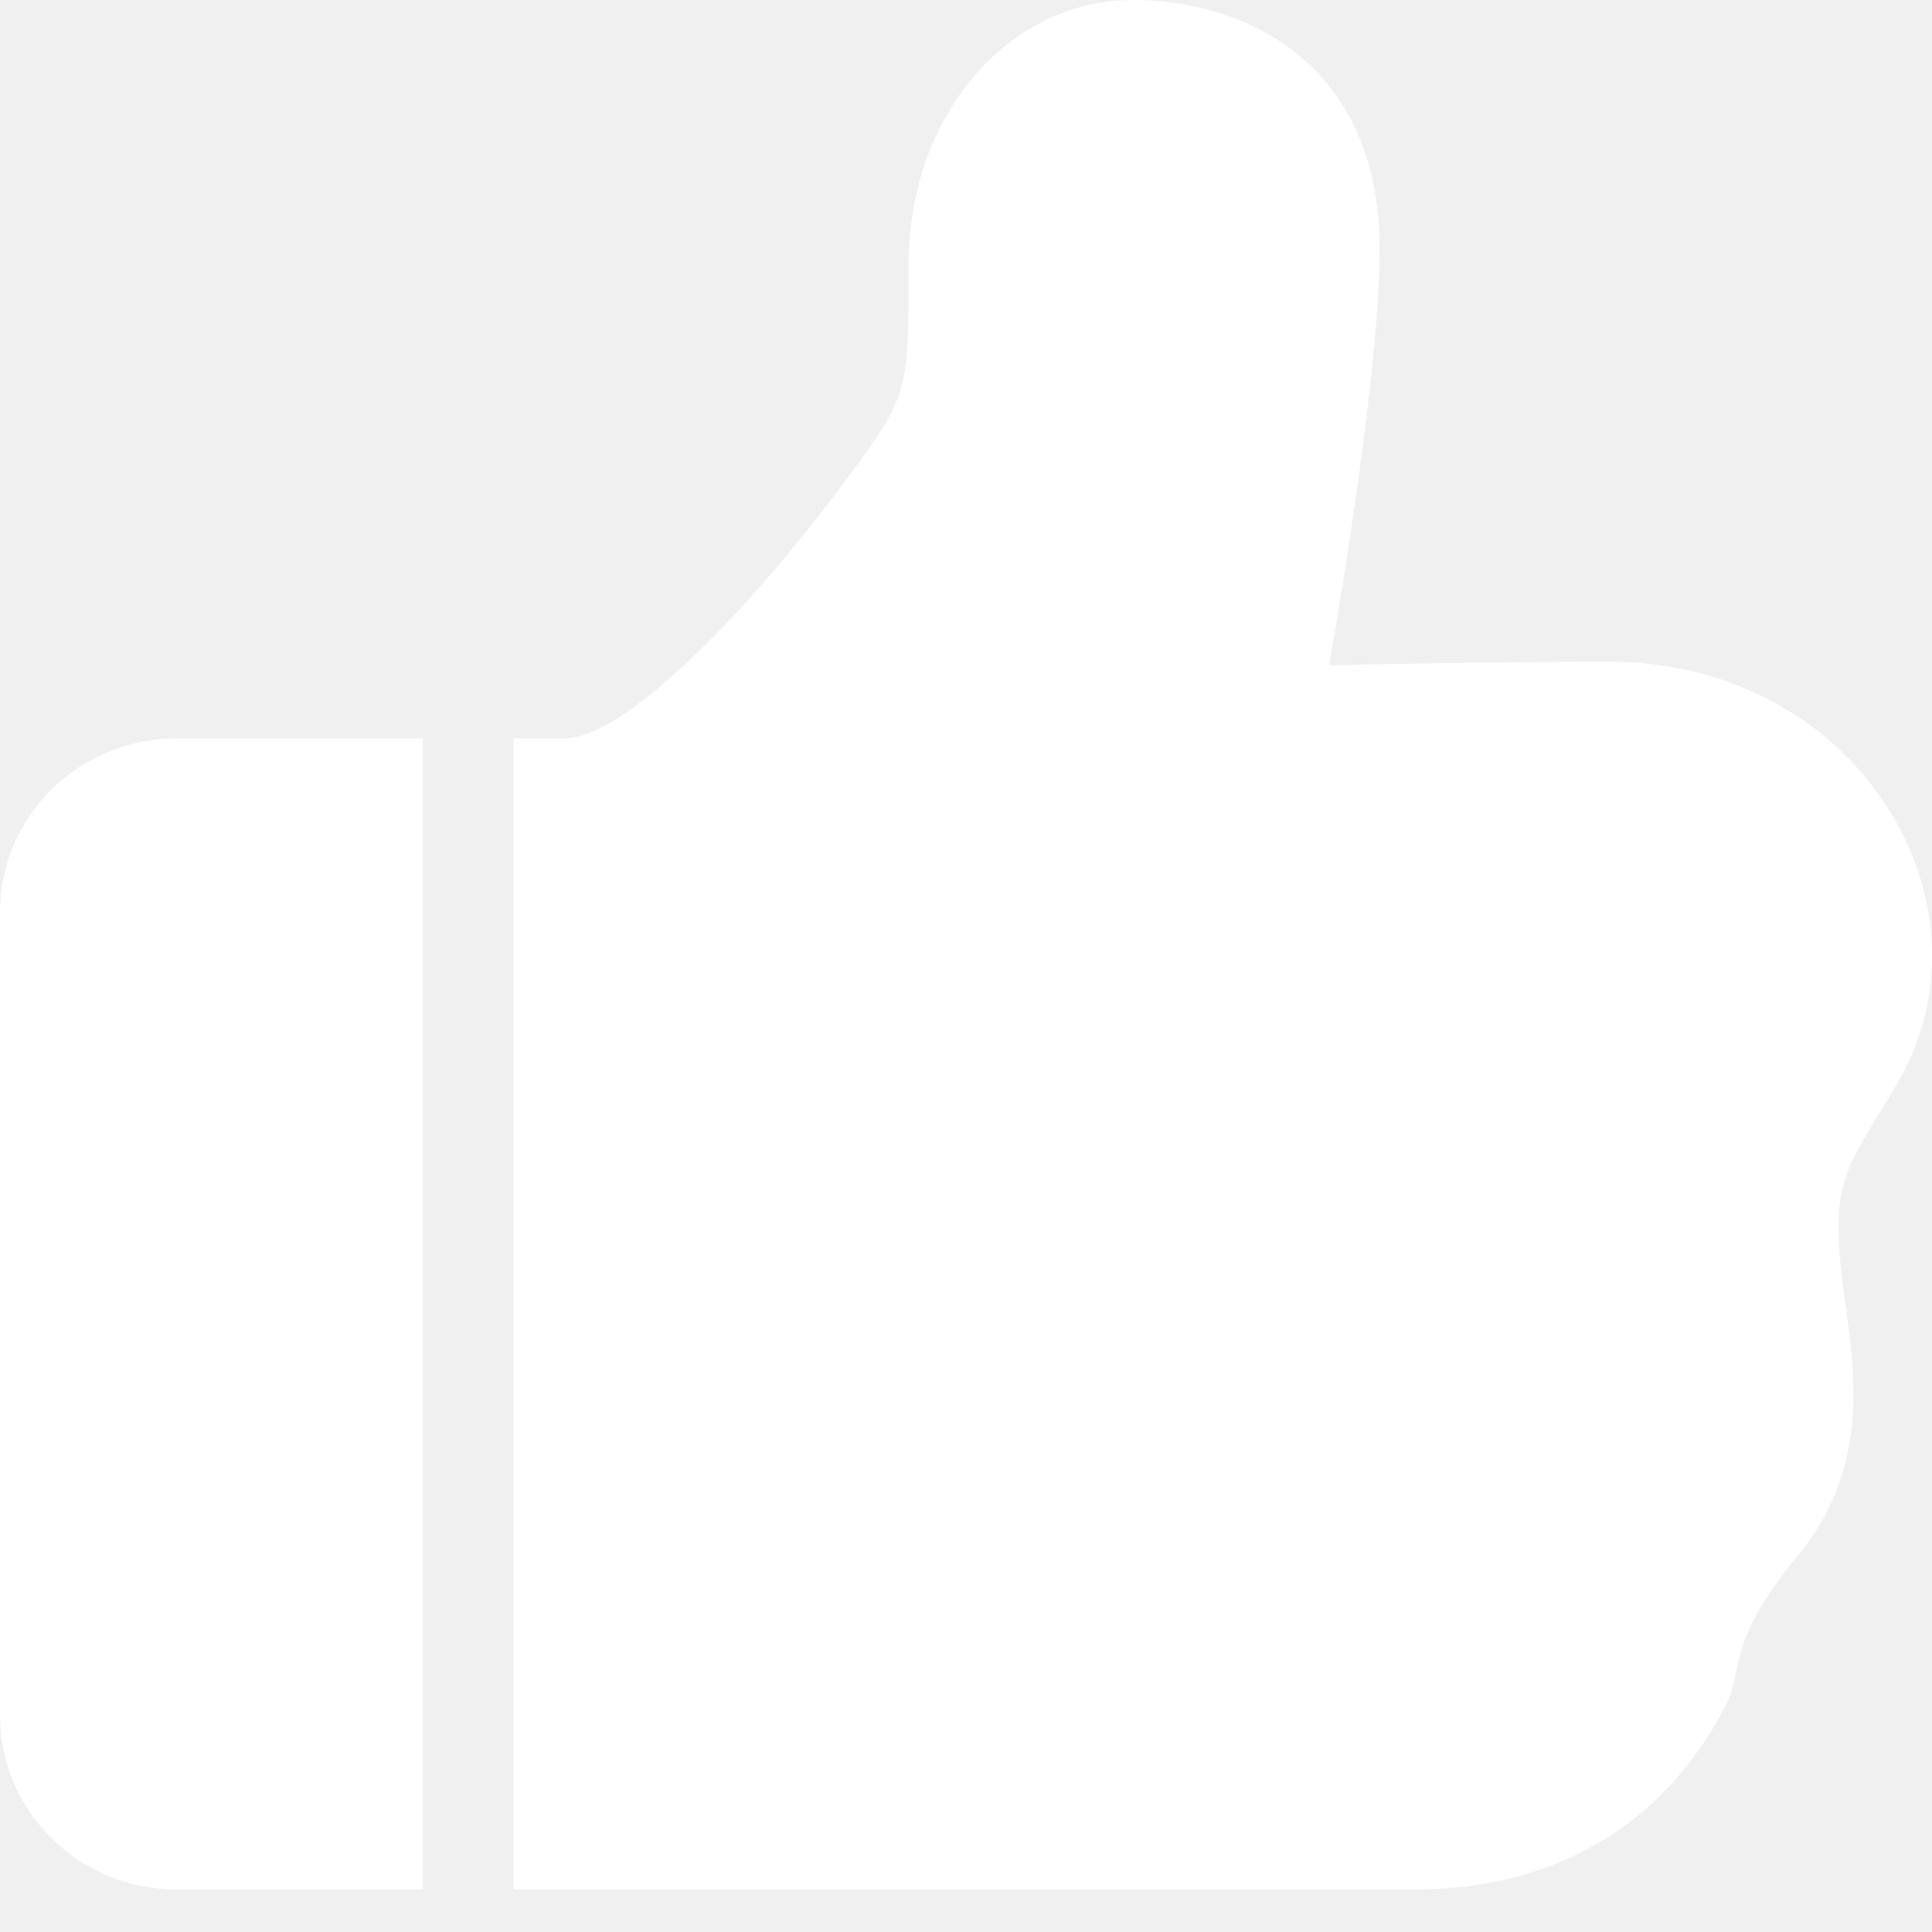
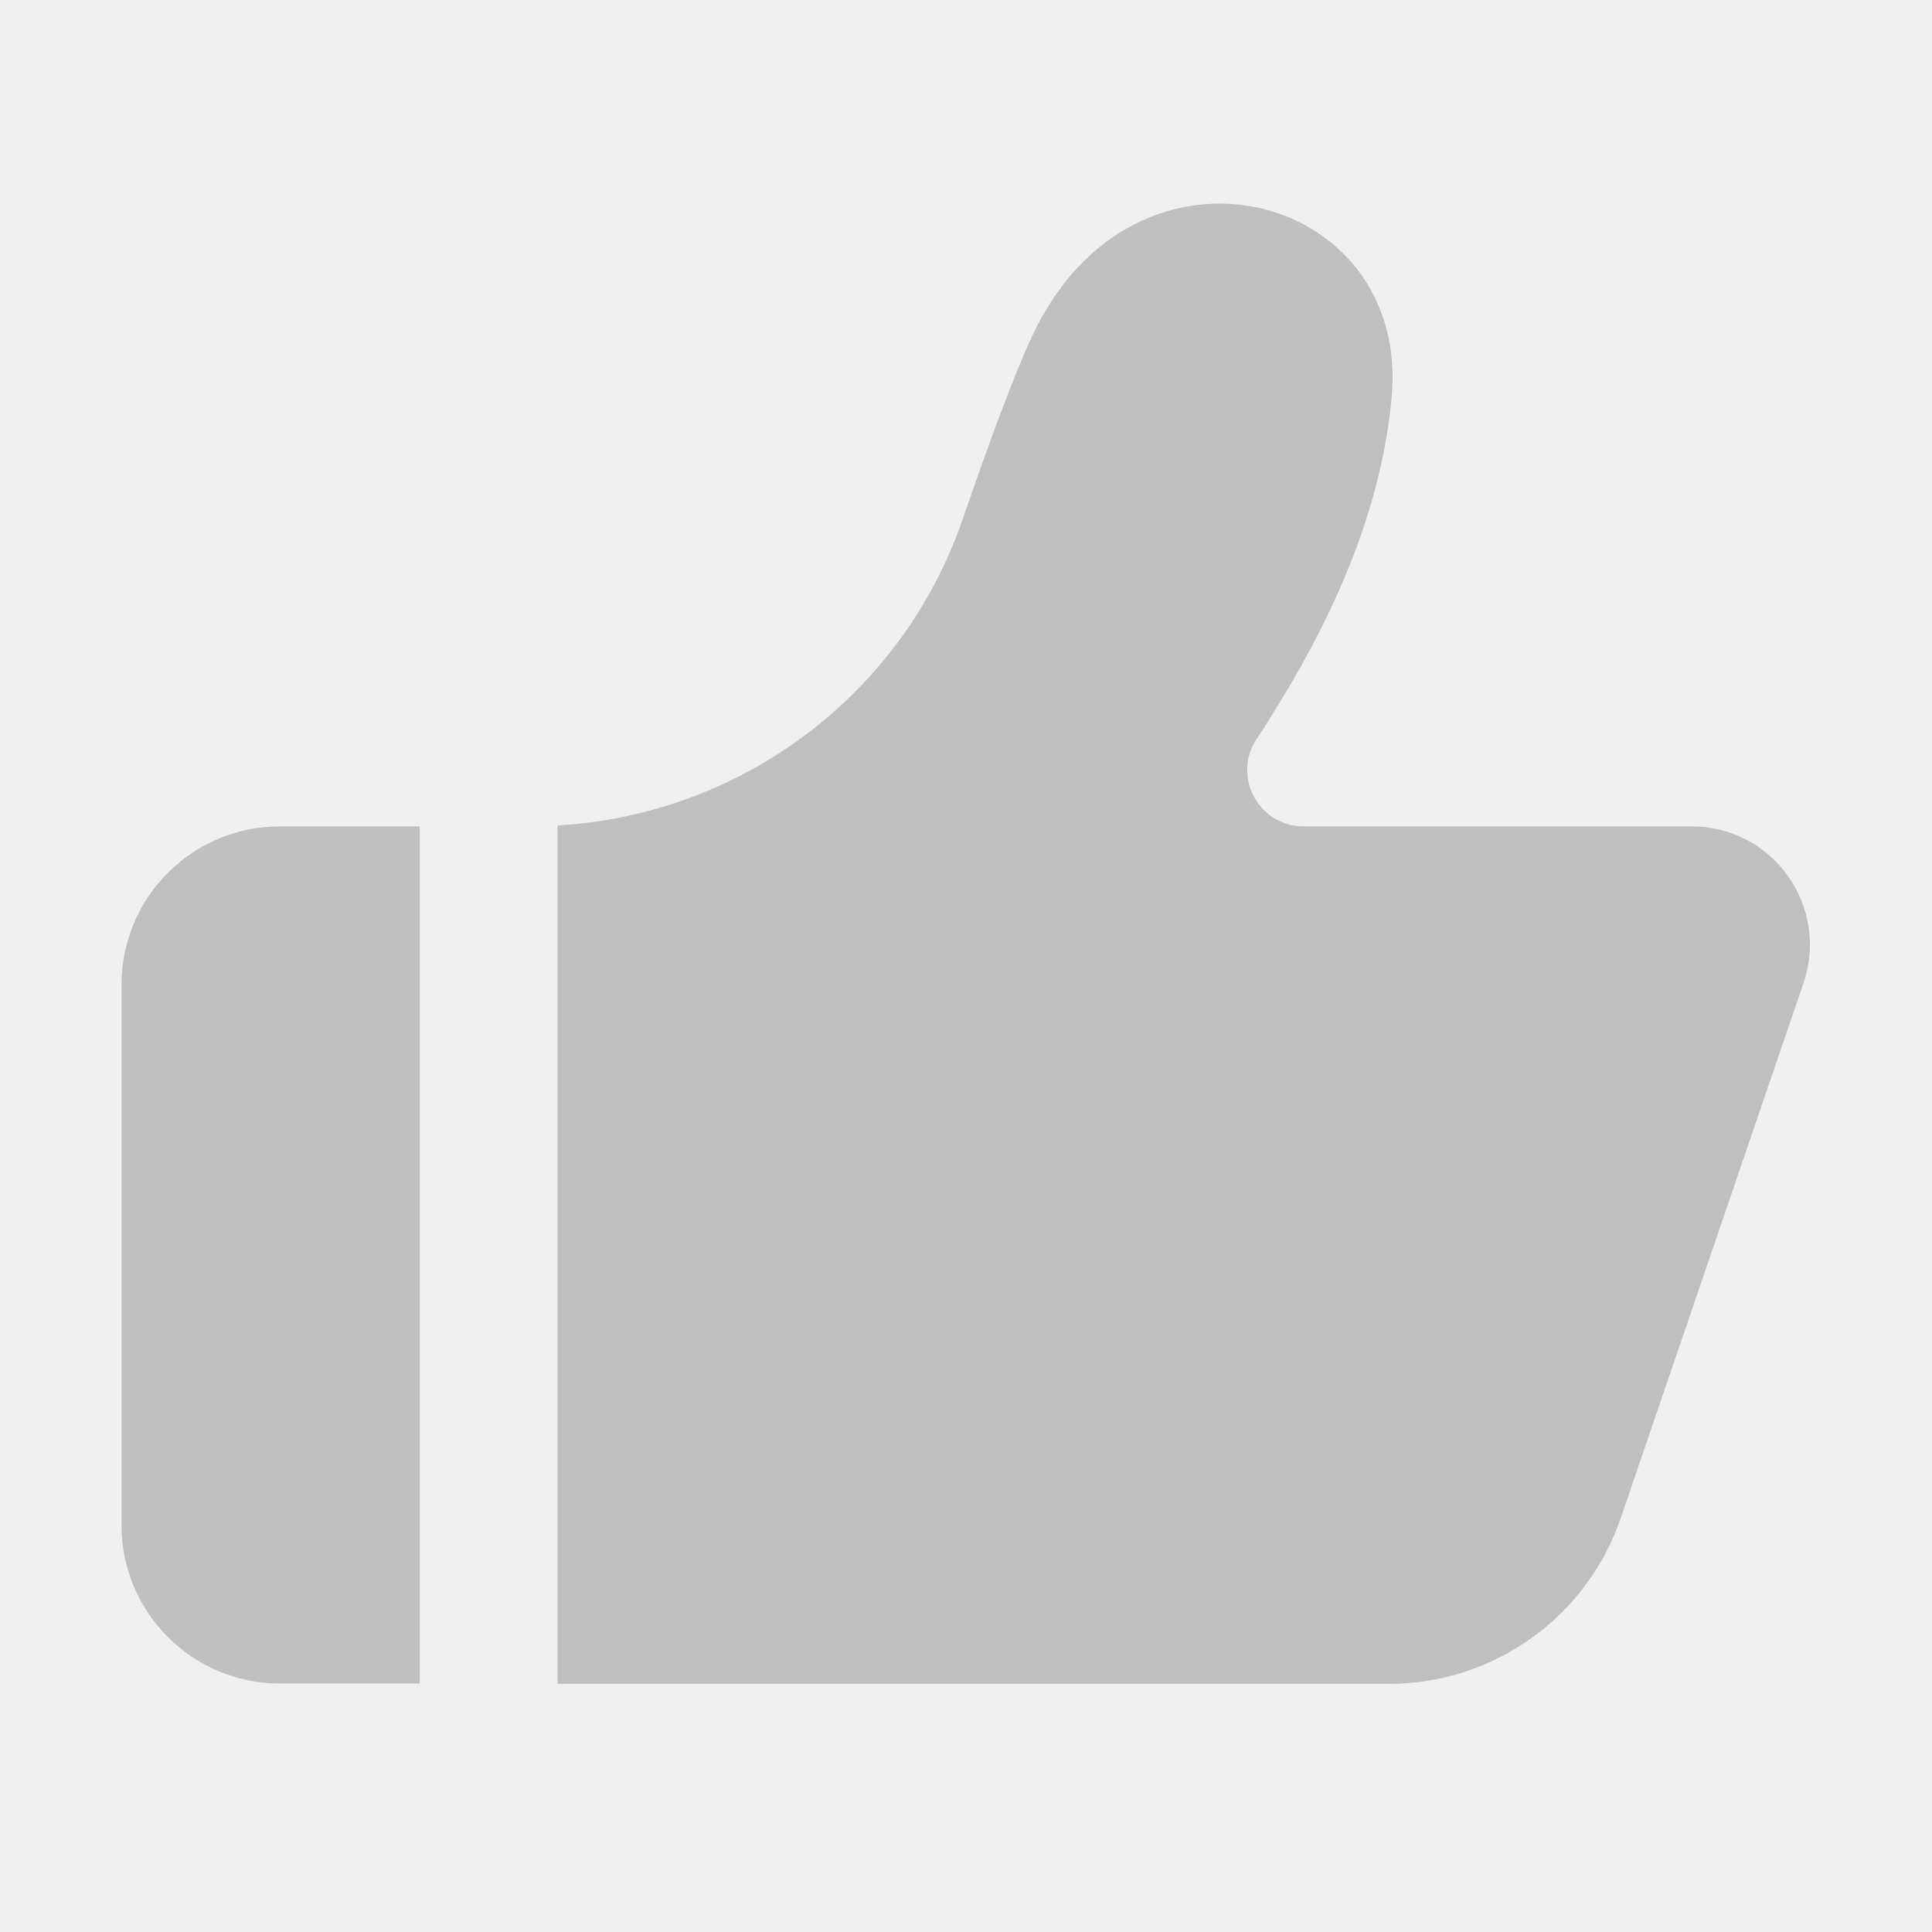
- <svg xmlns="http://www.w3.org/2000/svg" t="1521642265262" class="icon" style="" viewBox="0 0 1024 1024" version="1.1" p-id="2958" width="128" height="128">
+ <svg xmlns="http://www.w3.org/2000/svg" t="1523375016847" class="icon" style="" viewBox="0 0 1024 1024" version="1.1" p-id="5659" width="128" height="128">
  <defs>
    <style type="text/css" />
  </defs>
-   <path d="M224.16 391.36v610.08H93.44C41.92 1001.44 0 960 0 909.28V483.36c0-50.72 41.92-92 93.44-92h130.72zM1006.08 573.44c-3.84 6.72-7.52 12.64-10.88 18.08-16.16 26.72-22.4 36.8-20.32 69.92 0.48 10.08 1.92 20.32 3.36 30.4 5.28 39.36 12 88.16-26.24 133.76-25.92 31.36-29.44 48.8-31.84 60.48-1.12 5.44-2.24 11.2-5.12 16.96-32.16 63.68-90.56 98.4-165.28 98.4H272.16V391.36h27.52c29.28 0 94.24-61.44 157.76-149.28 24.16-33.28 24.16-41.12 24.16-101.92C481.6 61.6 533.92 0 600.64 0c60.32 0 130.56 34.56 130.56 131.68 0 58.88-17.6 168.48-26.72 220.96 34.88-0.8 94.4-1.92 148.48-1.92 63.84 0 120.16 30.72 150.56 82.4 26.4 44.96 27.36 97.44 2.56 140.32z" p-id="2959" fill="#ffffff" />
+   <path d="M222.5 438h-74.1c-46.4 0-84 37.6-84 84v286.3c0 46.4 37.6 84 84 84h74.1V438zM896.6 438H691c-23.7 0-38.1-26.3-25.1-46.1 34.7-52.9 65.4-113.9 71.7-181.1 10.2-109.4-136.2-148.2-190.3-33.2-9.9 21.1-23.4 57.9-37 97.4-32 93.2-117.3 156.9-214.8 162.5v455H736c55.7 0 105.2-35.4 123.1-88.1L955.9 521c13.9-40.7-16.3-83-59.3-83z" p-id="5660" fill="#bfbfbf" />
</svg>
